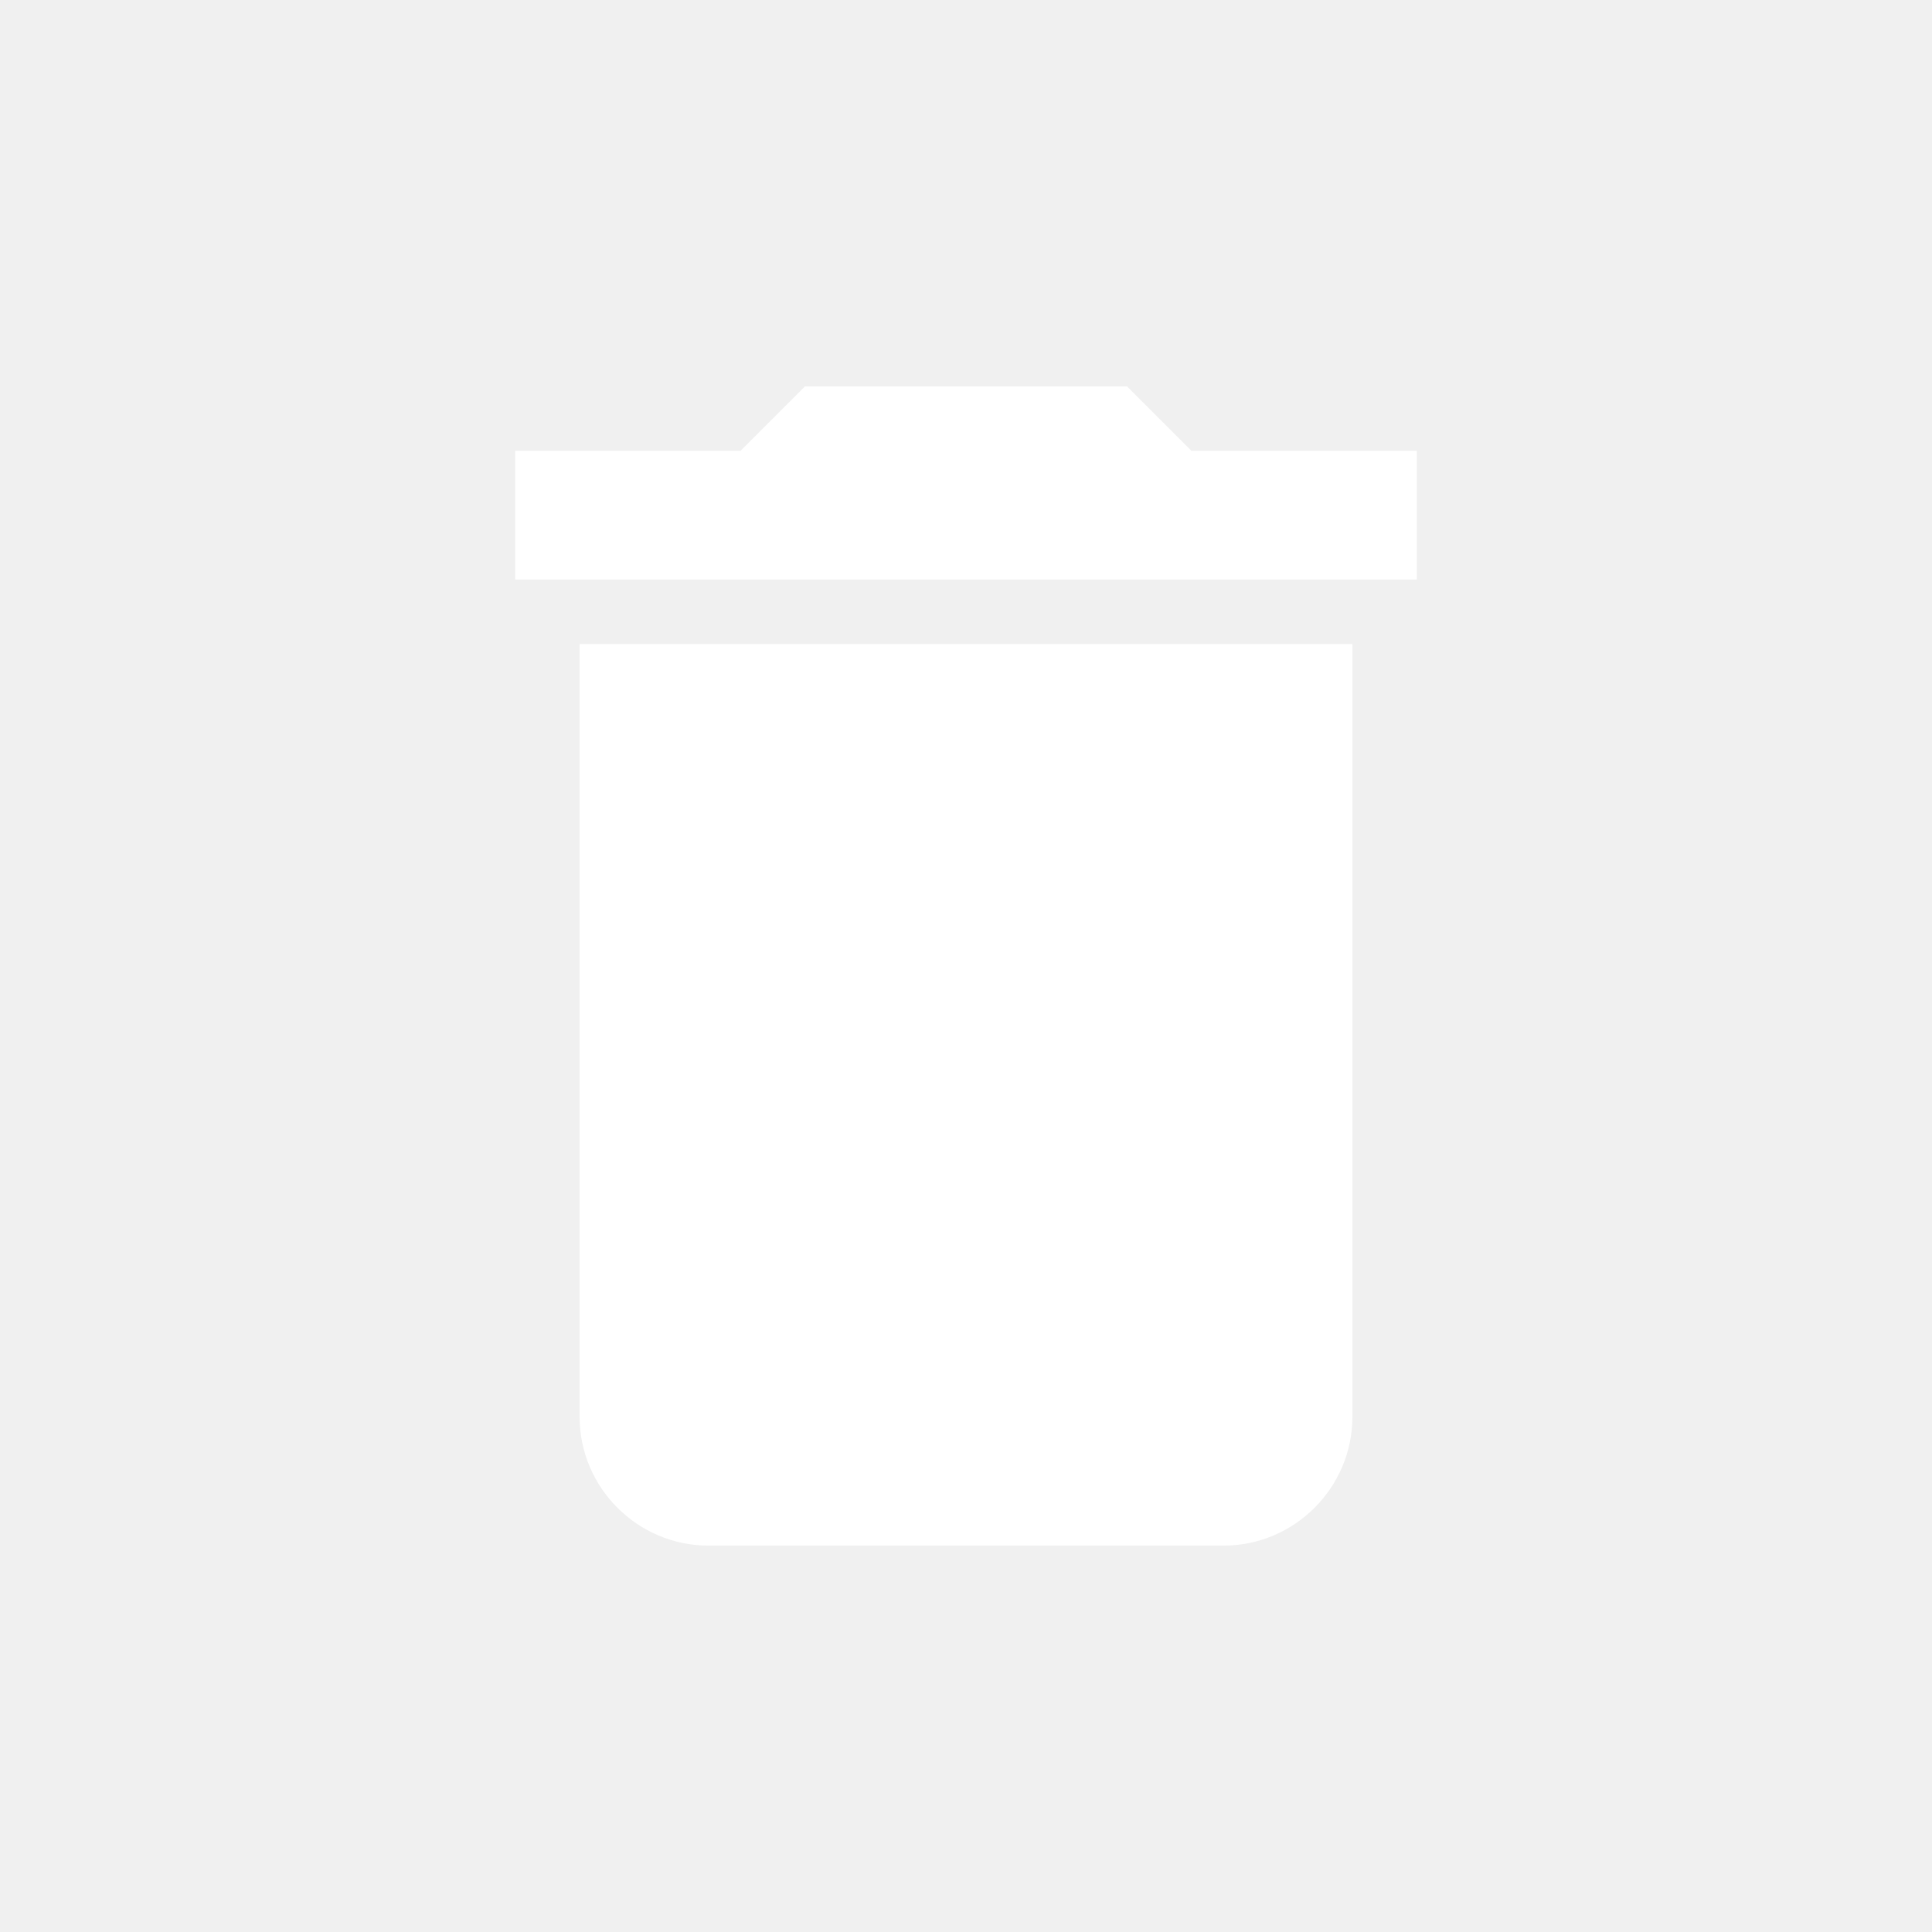
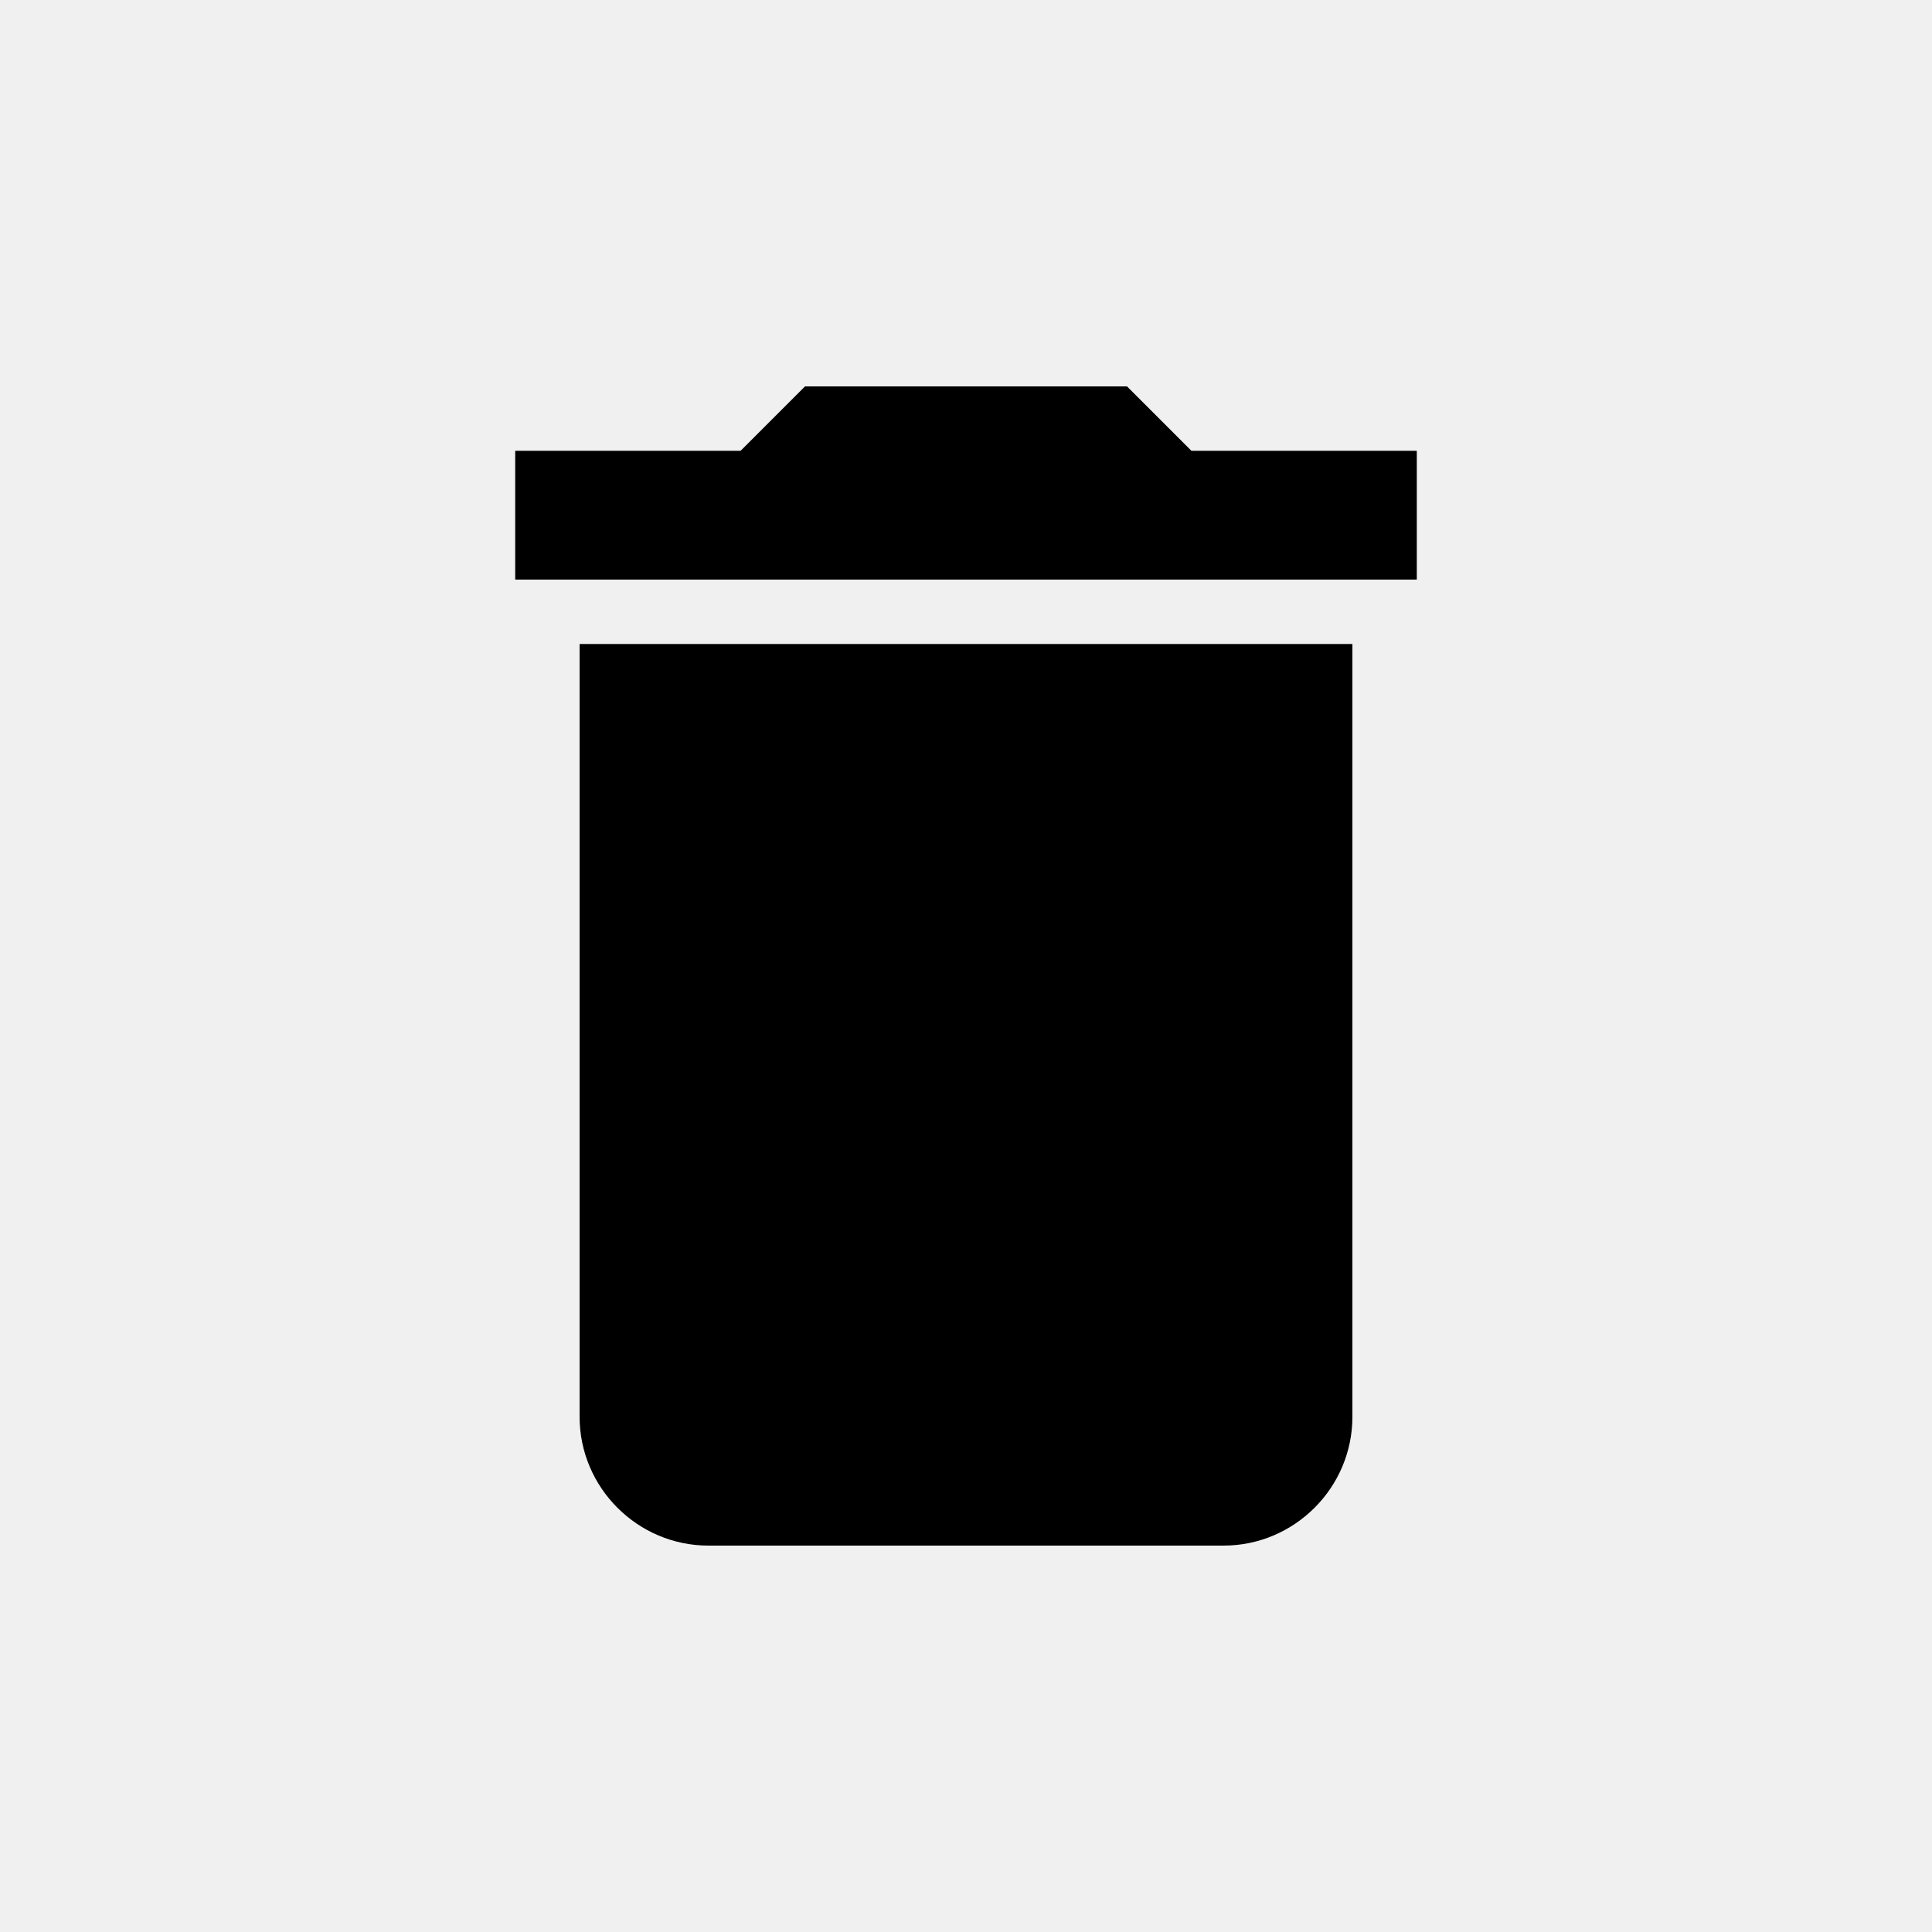
<svg xmlns="http://www.w3.org/2000/svg" width="30" height="30" viewBox="0 0 30 30" fill="none">
-   <path d="M9 22C9 23.1 9.9 24 11 24H19C20.1 24 21 23.1 21 22V10H9V22ZM22 7H18.5L17.5 6H12.5L11.5 7H8V9H22V7Z" fill="white" />
+   <path d="M9 22C9 23.1 9.9 24 11 24H19C20.1 24 21 23.1 21 22V10H9V22ZM22 7H18.5L17.5 6H12.5L11.5 7H8V9H22V7Z" fill="currentColor" />
</svg>
